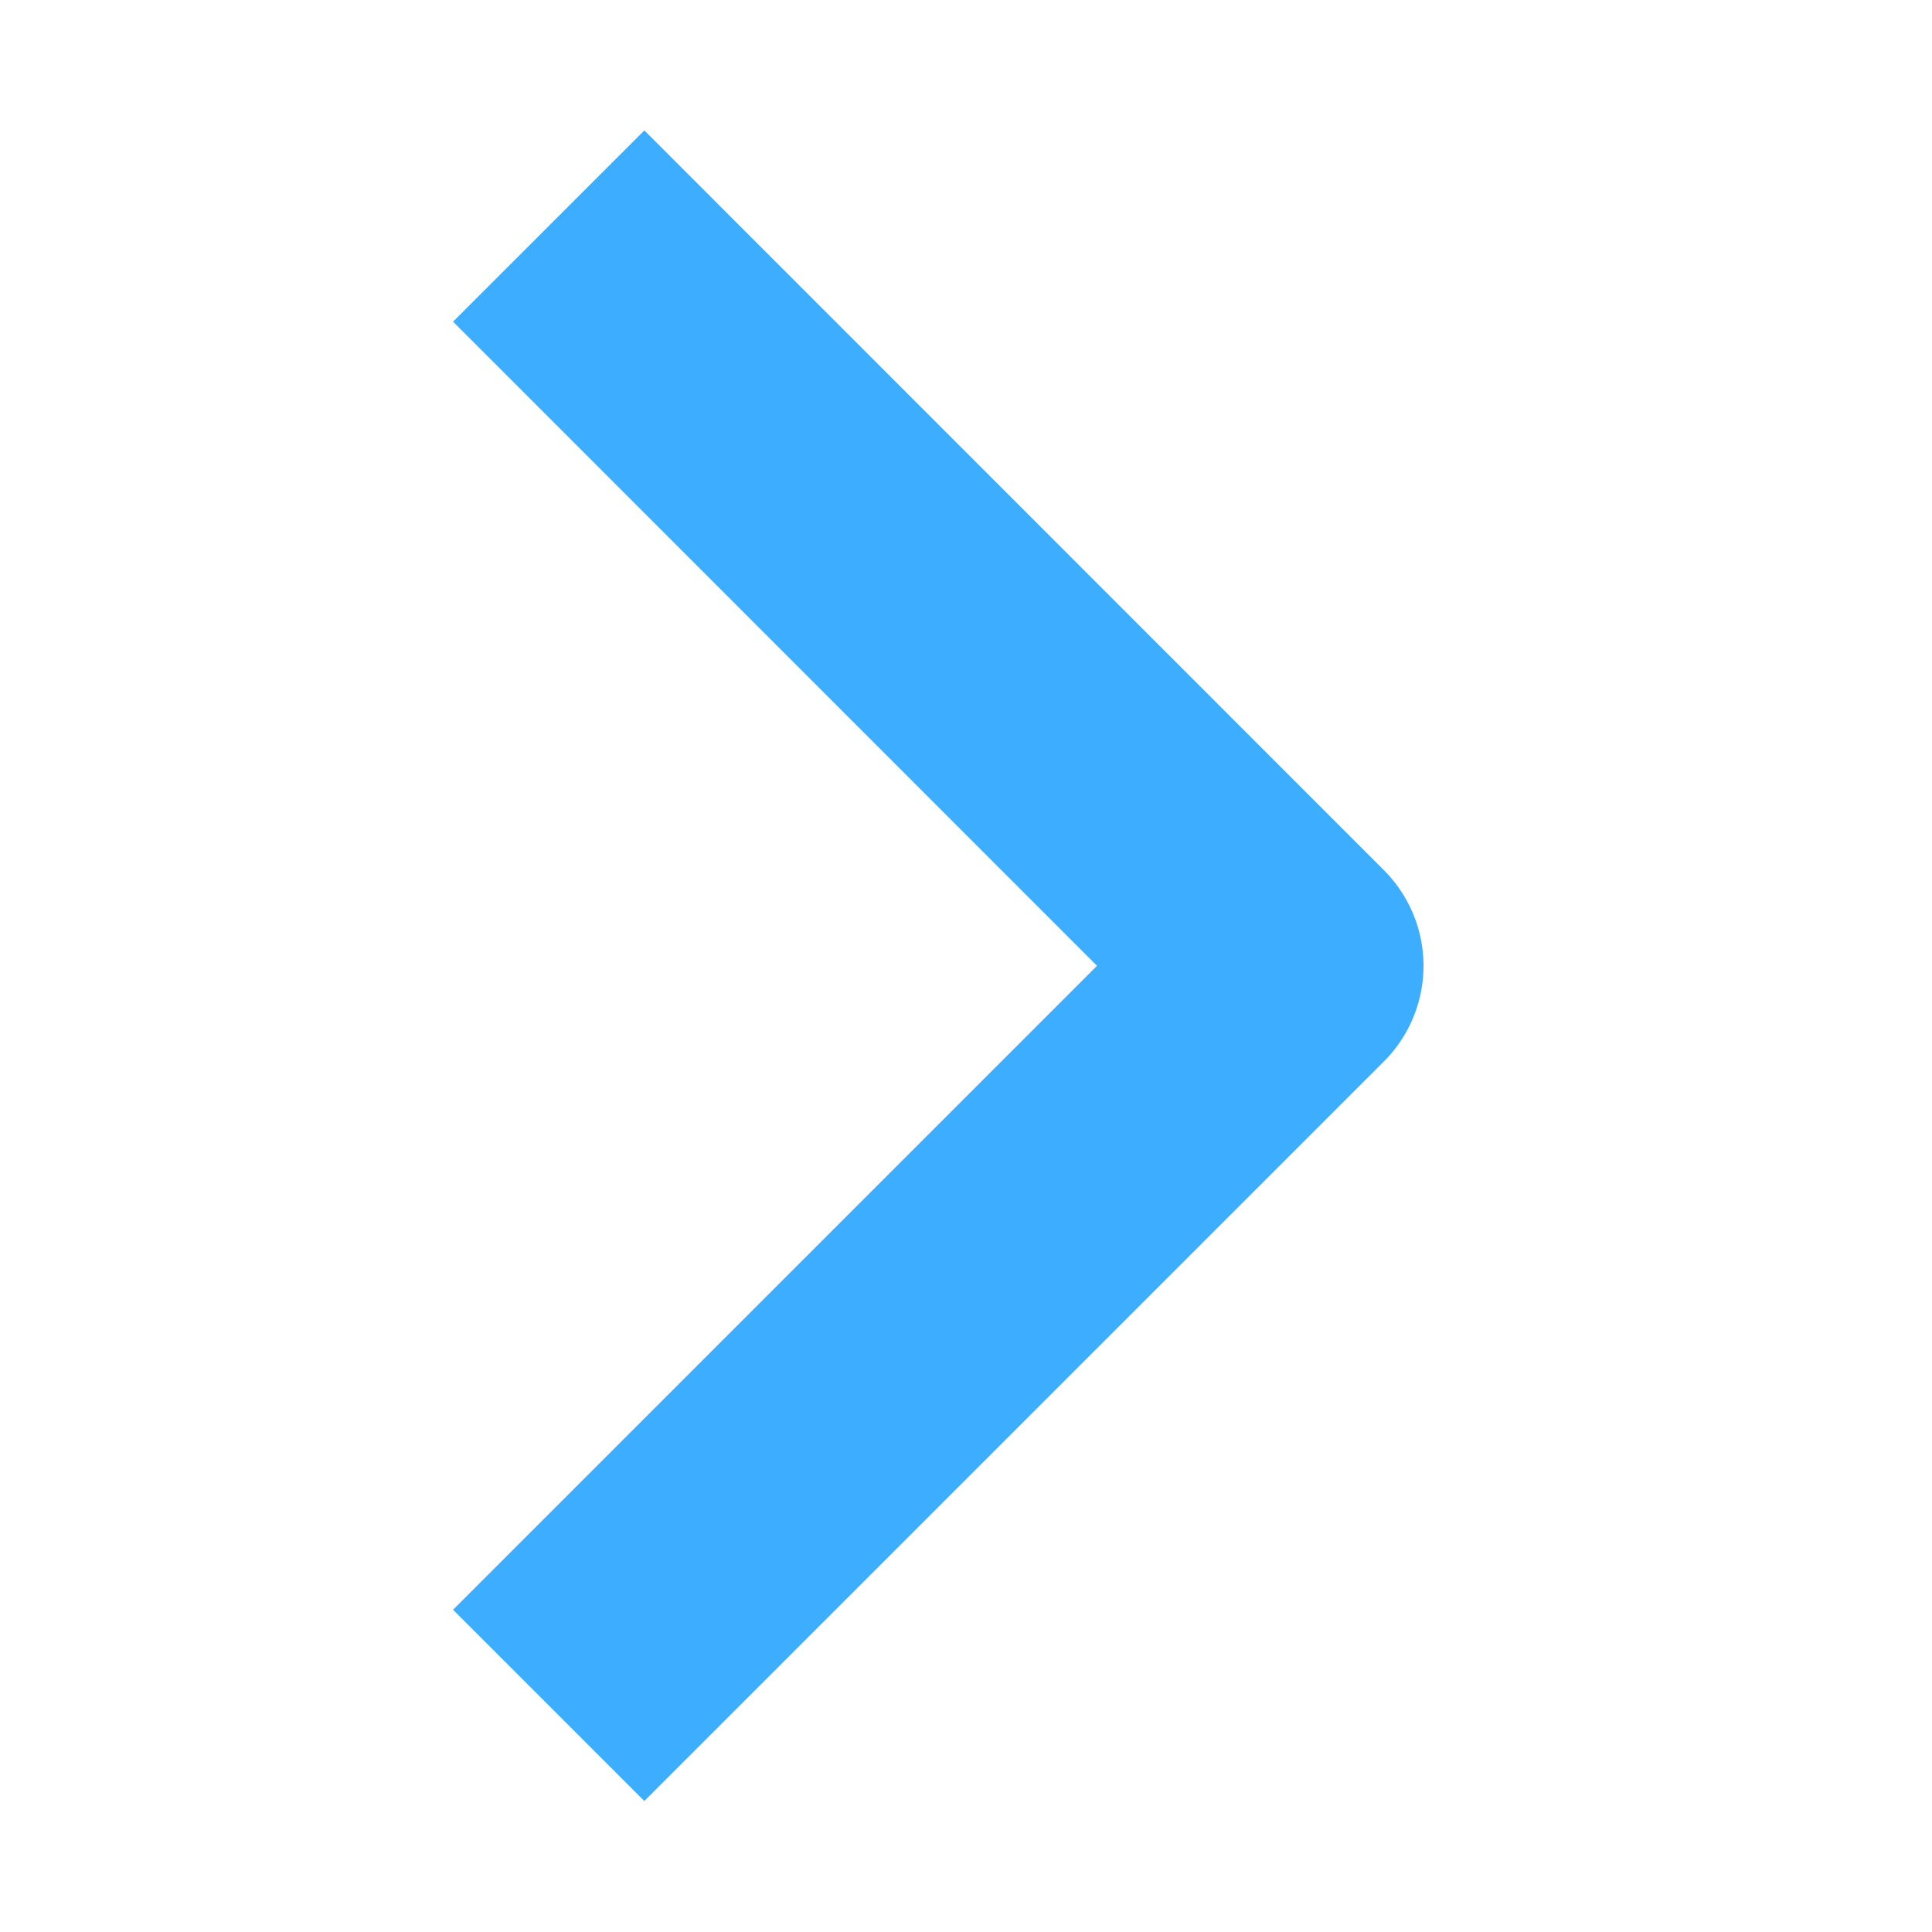
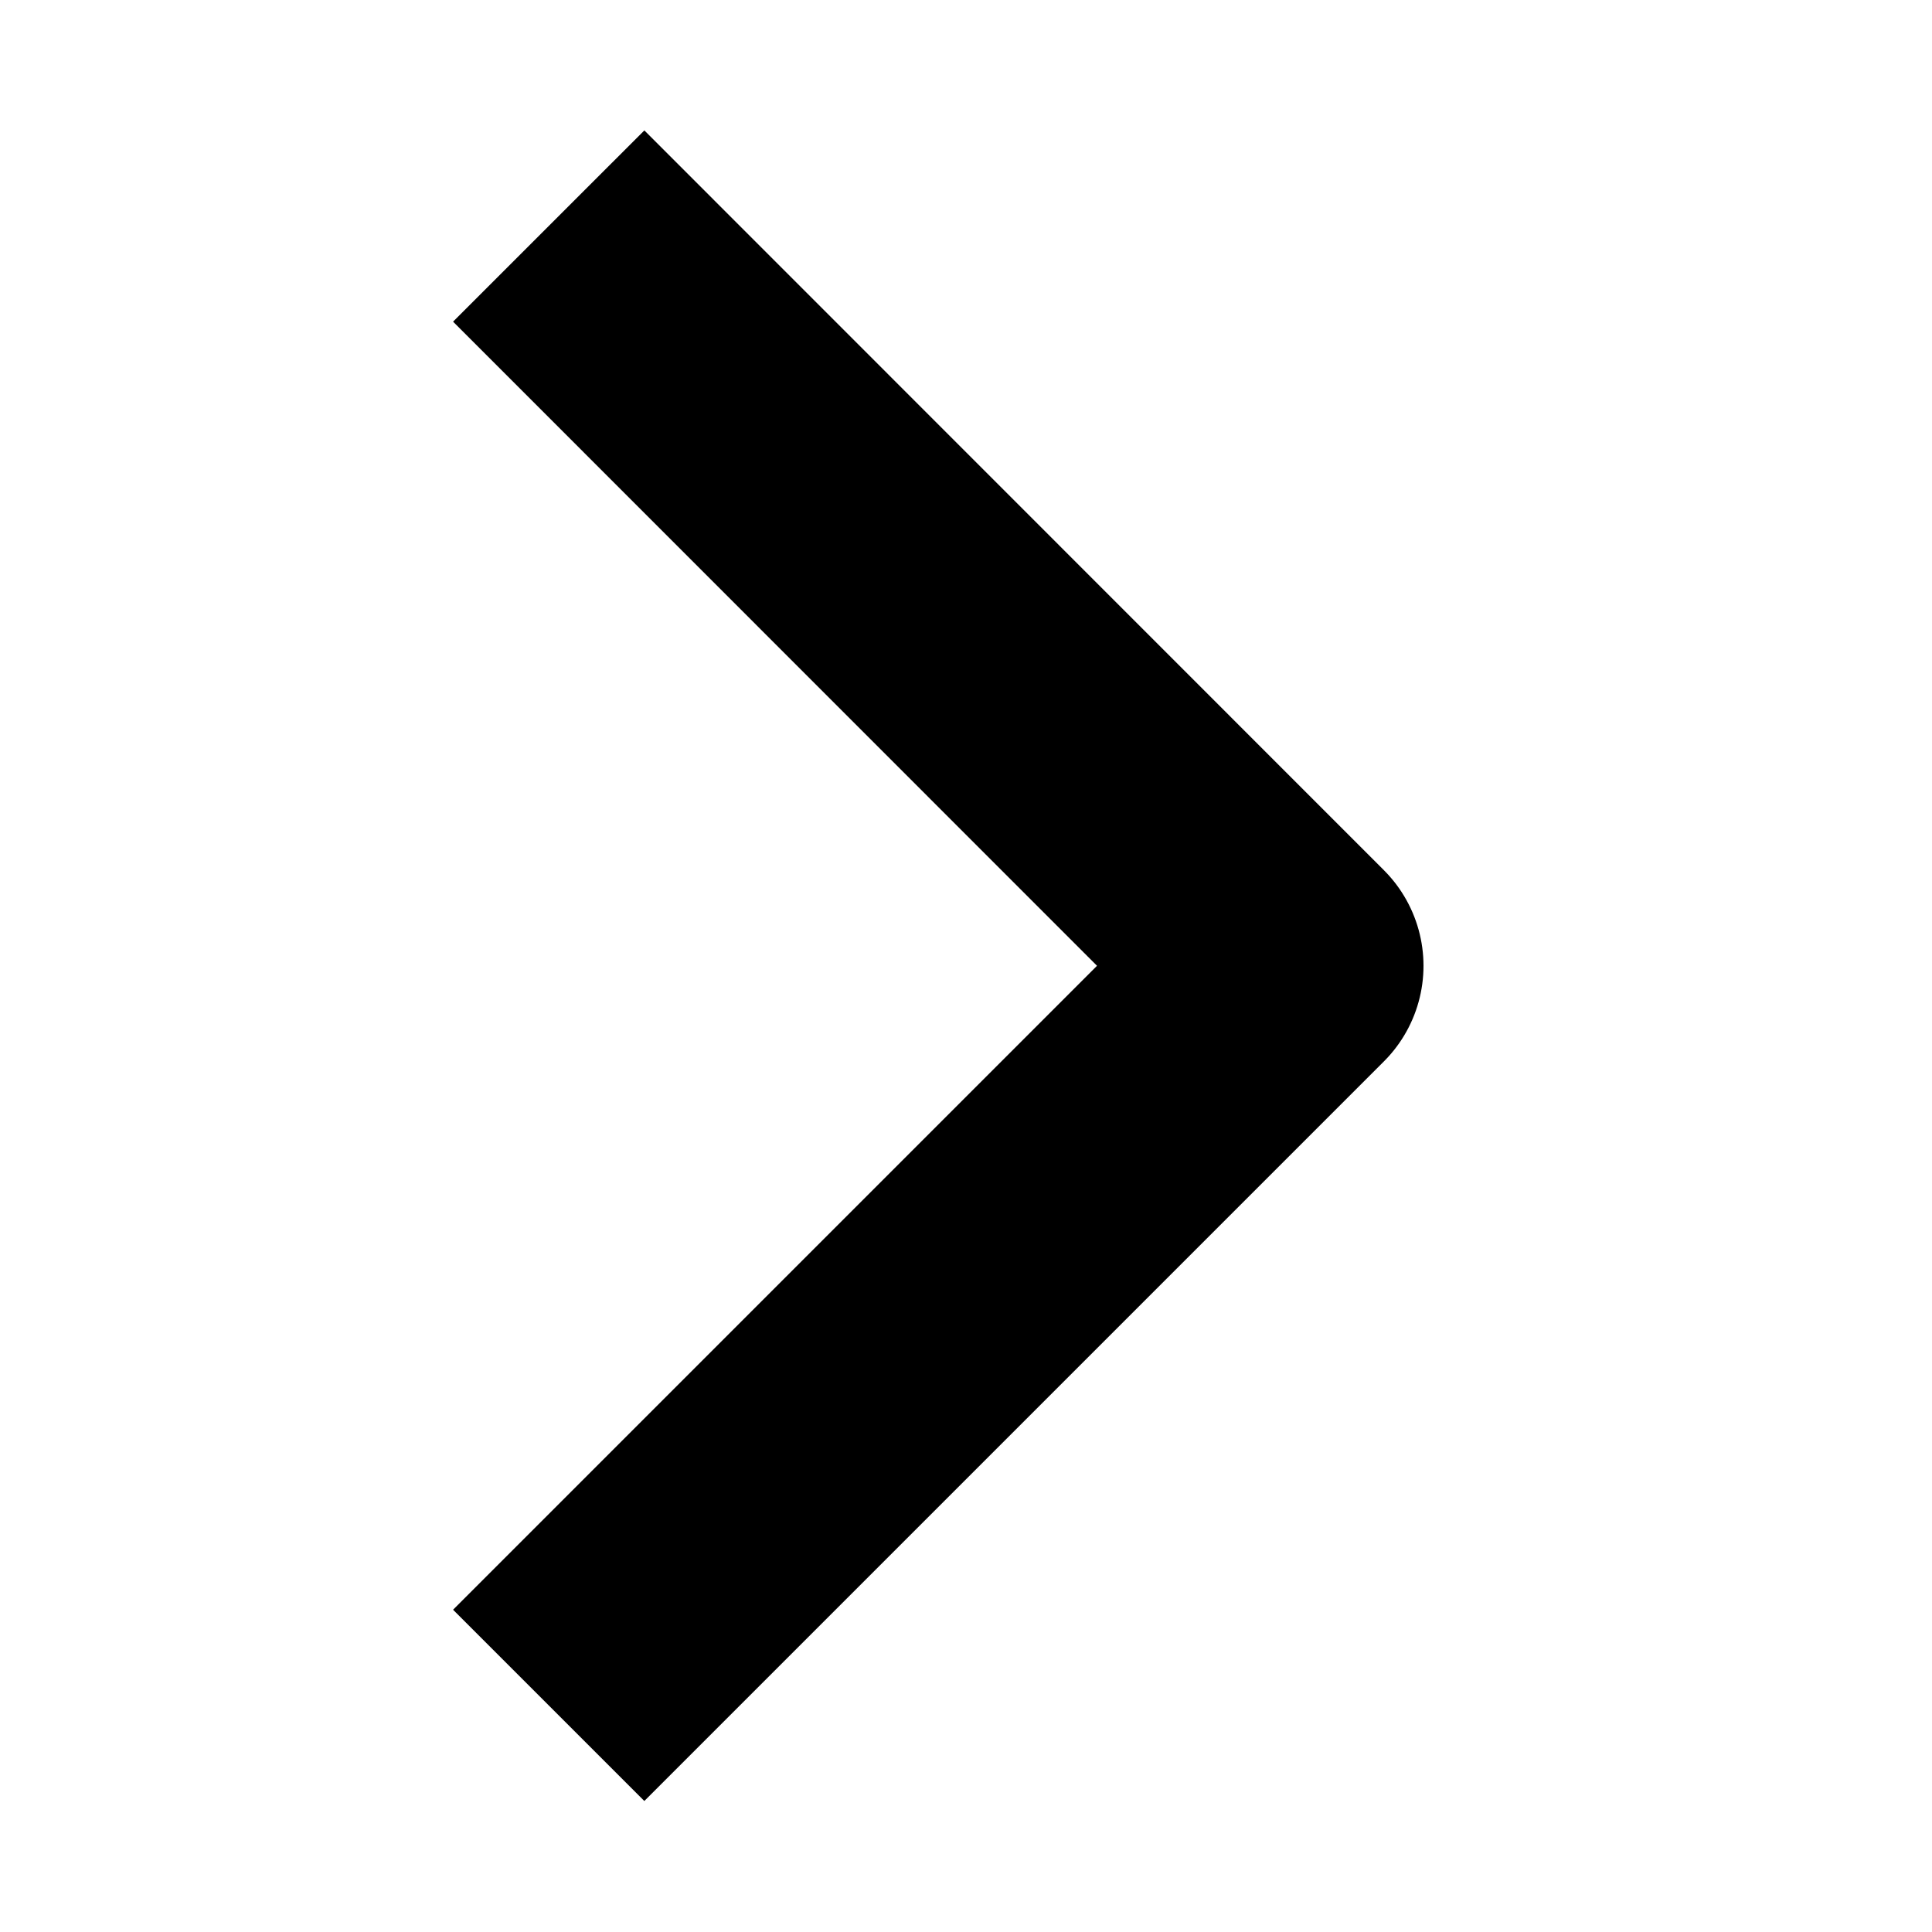
<svg xmlns="http://www.w3.org/2000/svg" width="10" height="10" viewBox="0 0 10 10" fill="none">
-   <path d="M3.335 1.665L6.668 4.999L3.335 8.332" stroke="#3CADFF" stroke-width="1.4" stroke-linecap="square" stroke-linejoin="round" />
+   <path d="M3.335 1.665L6.668 4.999L3.335 8.332" stroke="currentColor" stroke-width="1.4" stroke-linecap="square" stroke-linejoin="round" />
</svg>
